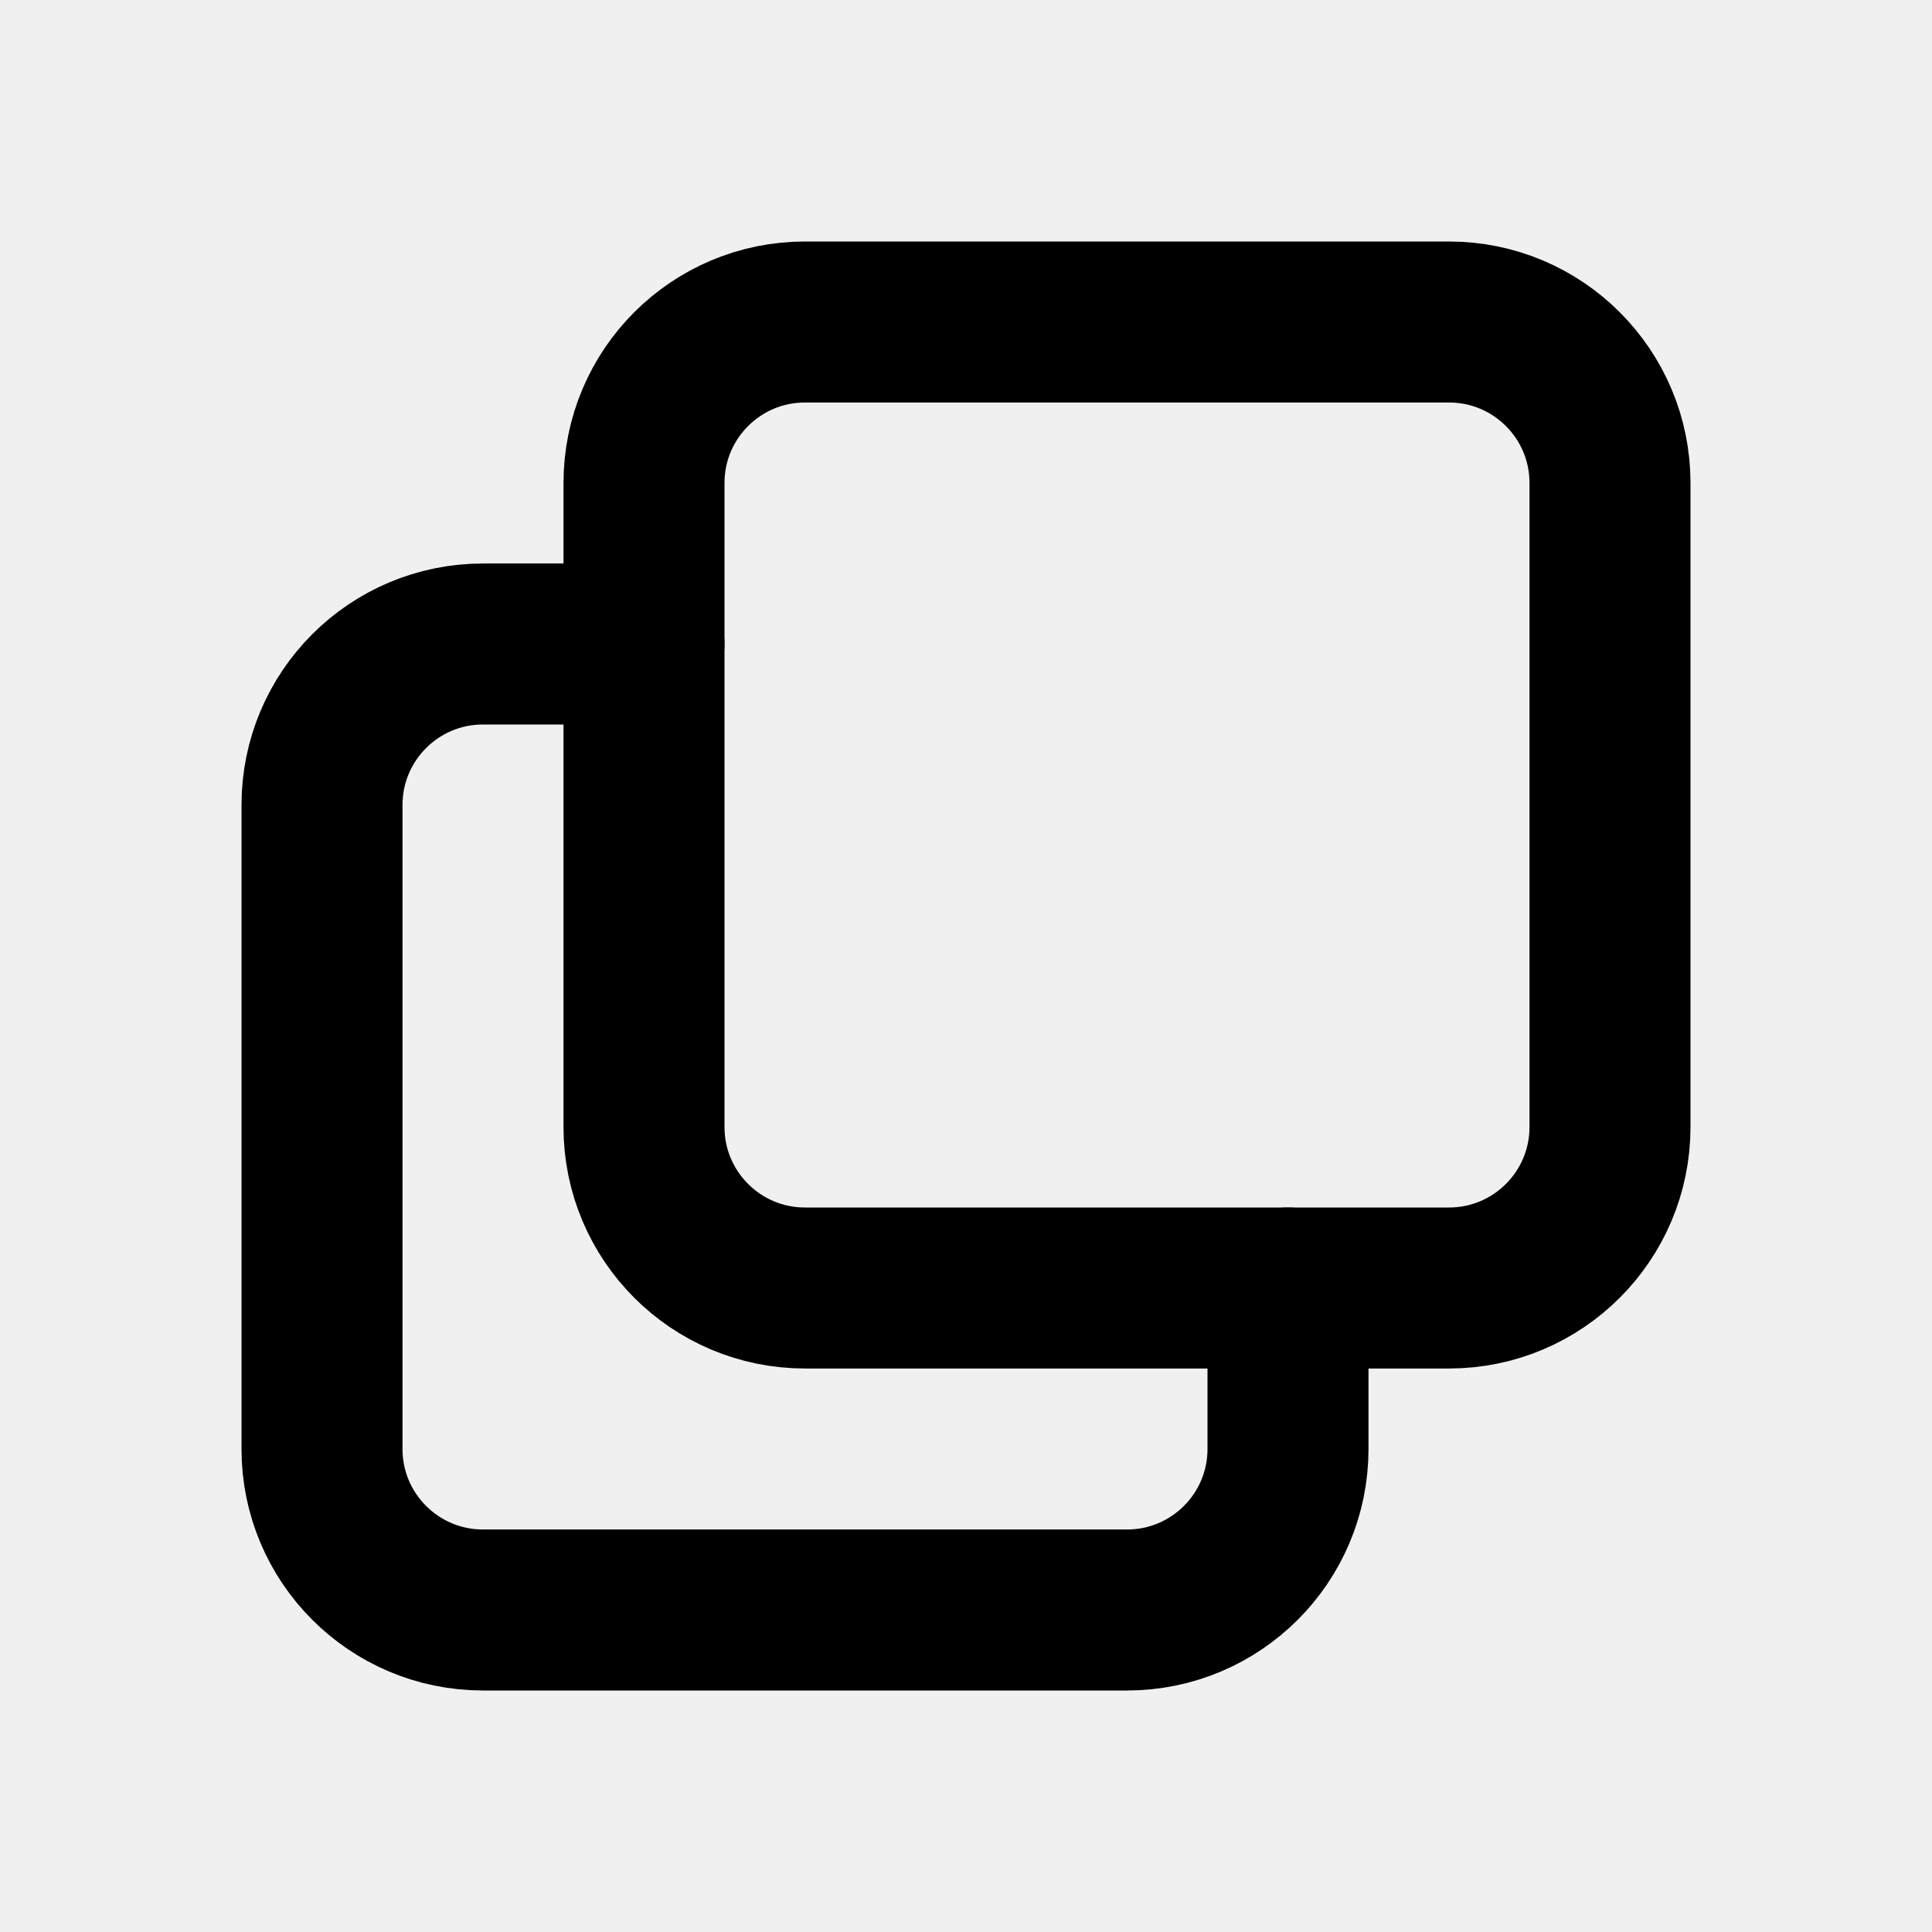
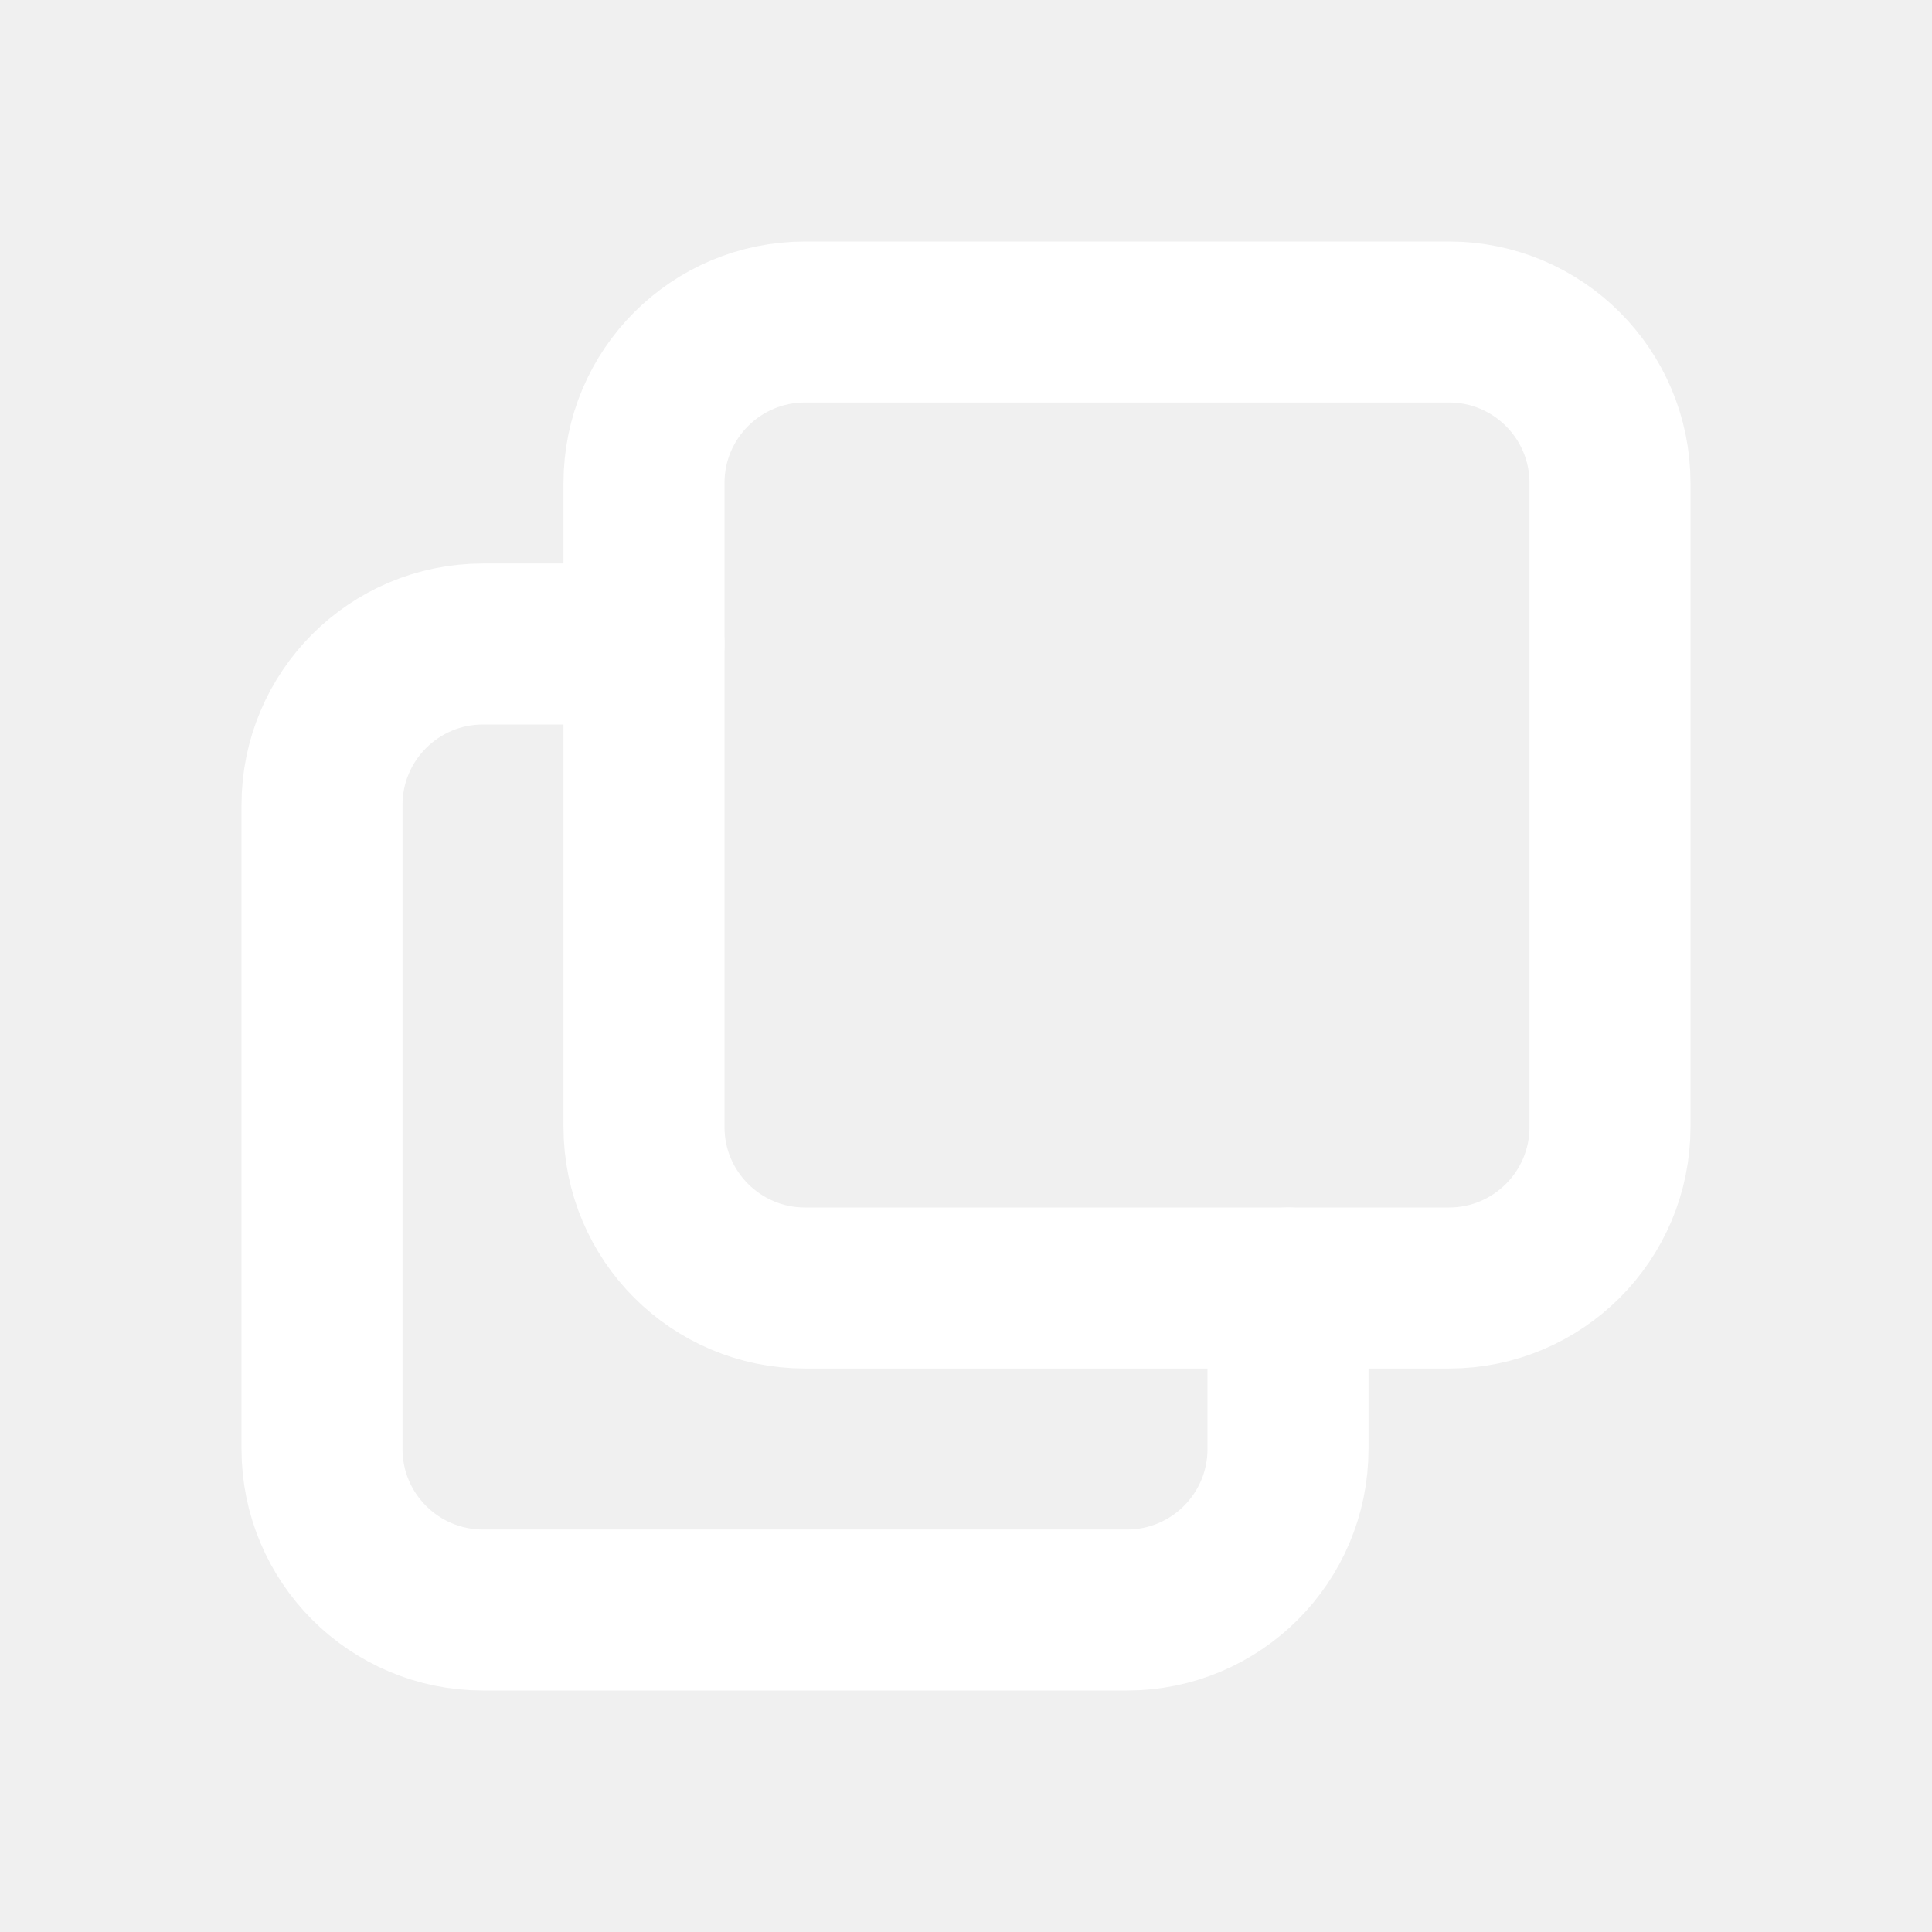
<svg xmlns="http://www.w3.org/2000/svg" viewBox="0 0 24 24" width="24" height="24" aria-hidden="true" focusable="false">
-   <g fill="none" stroke="currentColor" stroke-width="2" stroke-linecap="round" stroke-linejoin="round">
+   <g fill="none" stroke="#fff" stroke-width="2" stroke-linecap="round" stroke-linejoin="round">
    <rect x="8" y="4" width="12" height="12" rx="2" />
    <path d="M16 16v2a2 2 0 0 1-2 2H6a2 2 0 0 1-2-2v-8a2 2 0 0 1 2-2h2" />
  </g>
</svg>
